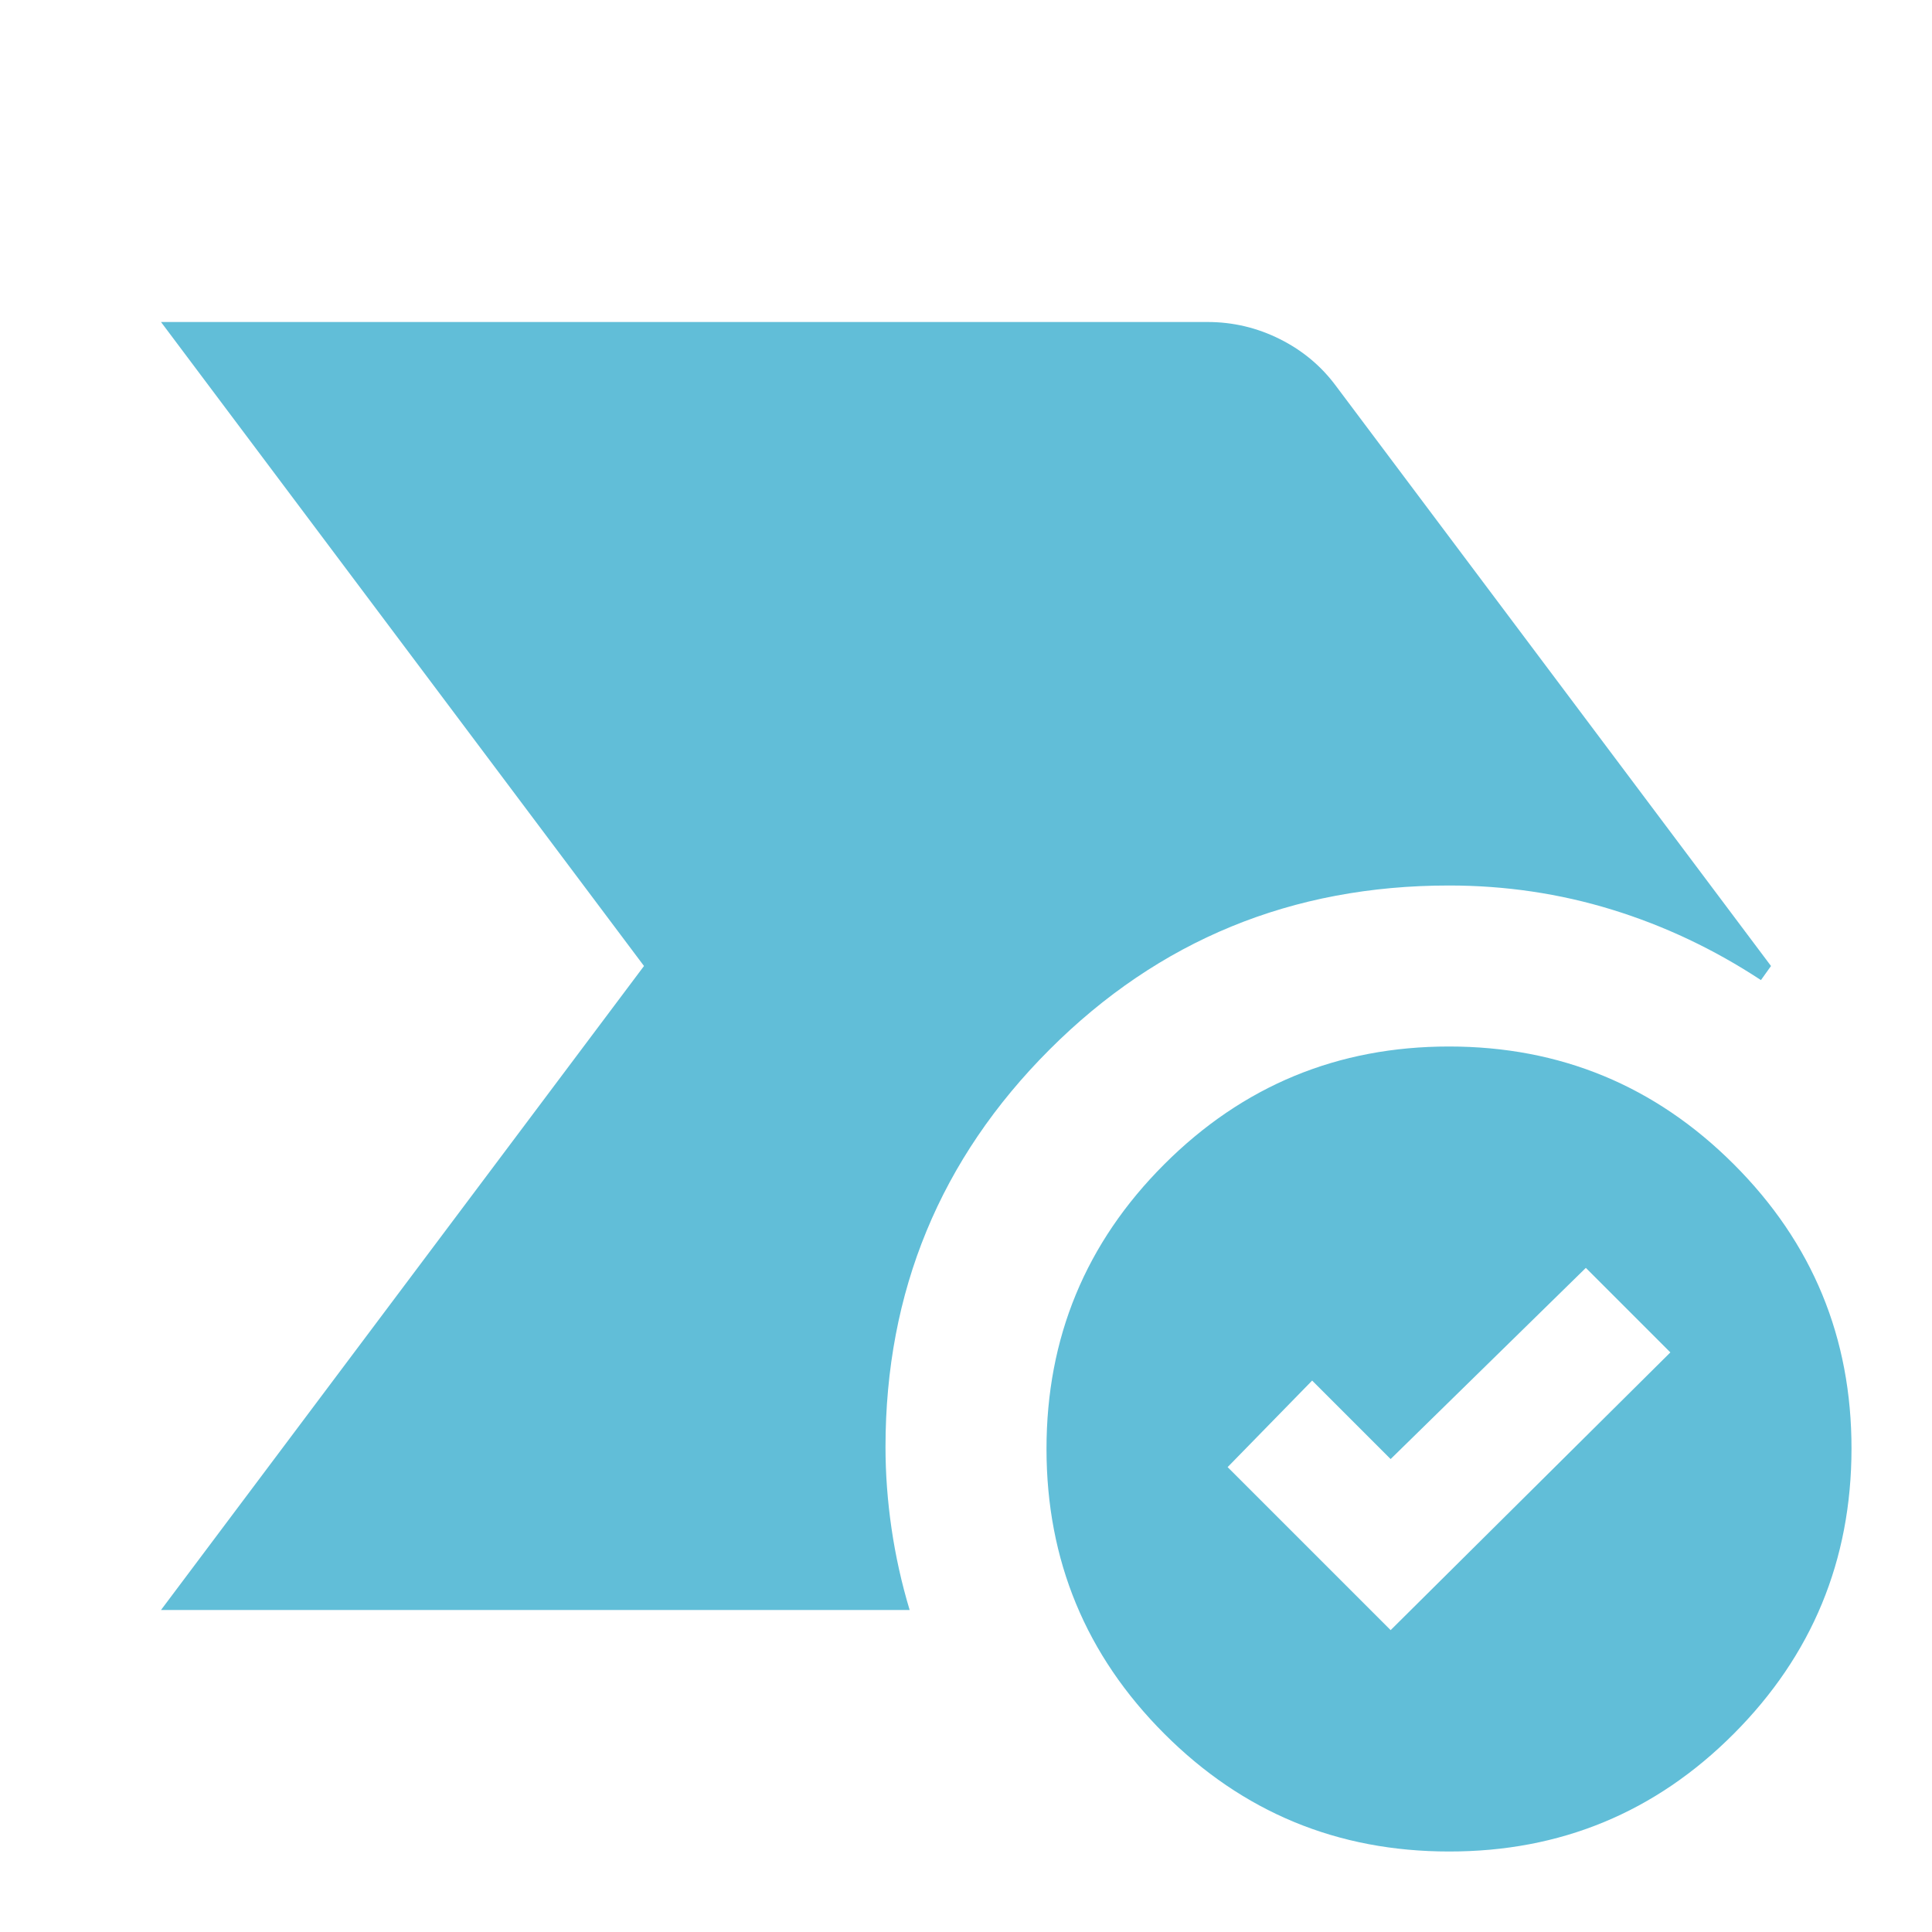
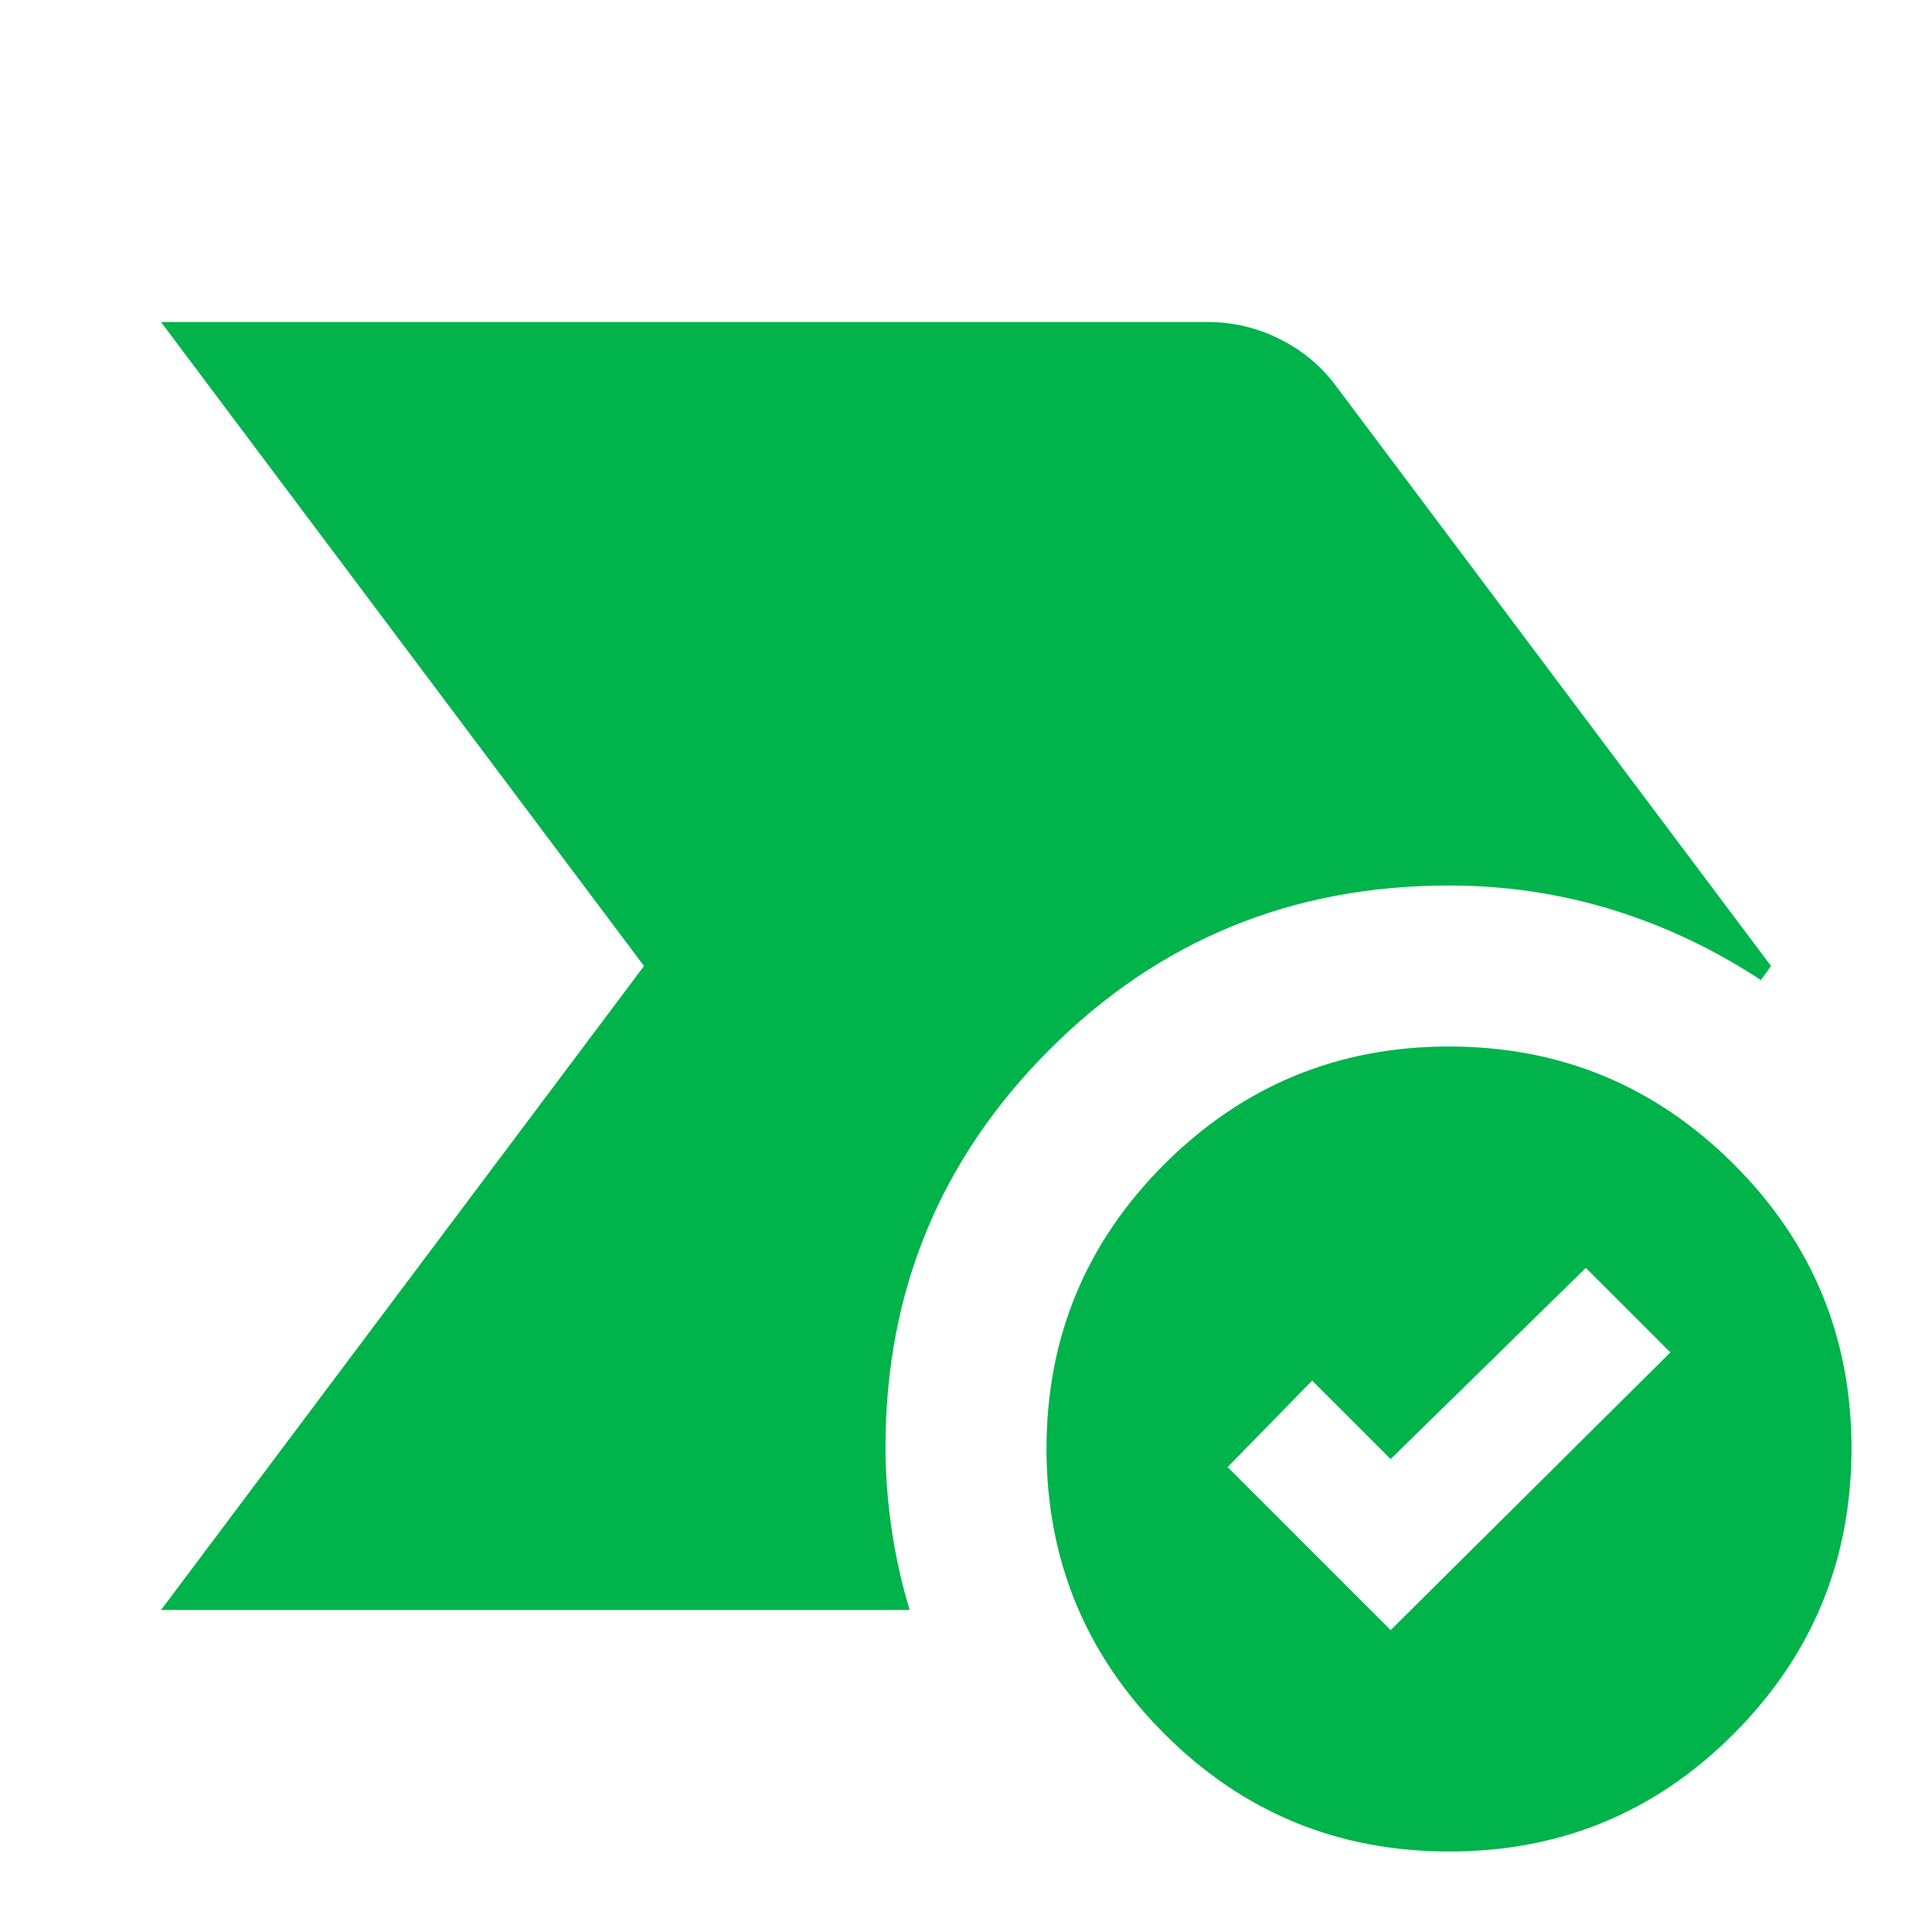
<svg xmlns="http://www.w3.org/2000/svg" width="48" height="48" viewBox="0 0 48 48" fill="none">
-   <path d="M4 40L16 24L4 8H30C30.633 8 31.233 8.142 31.8 8.426C32.367 8.71 32.833 9.101 33.2 9.6L44 24L43.75 24.35C42.583 23.583 41.35 23 40.05 22.6C38.75 22.2 37.4 22 36 22C32.1 22 28.792 23.359 26.076 26.076C23.36 28.793 22.001 32.085 22 35.95C22 36.617 22.05 37.292 22.15 37.976C22.25 38.66 22.4 39.335 22.6 40H4ZM36 46C33.233 46 30.875 45.025 28.926 43.074C26.977 41.123 26.001 38.765 26 36C25.999 33.235 26.974 30.877 28.926 28.926C30.878 26.975 33.236 26 36 26C38.764 26 41.123 26.975 43.076 28.926C45.029 30.877 46.004 33.235 46 36C45.996 38.765 45.021 41.124 43.074 43.076C41.127 45.028 38.769 46.003 36 46ZM34.55 40.5L41.5 33.6L39.4 31.5L34.55 36.25L32.6 34.3L30.5 36.45L34.55 40.5Z" fill="#61BED8" />
+   <path d="M4 40L16 24L4 8H30C30.633 8 31.233 8.142 31.8 8.426C32.367 8.71 32.833 9.101 33.2 9.6L44 24L43.75 24.35C42.583 23.583 41.35 23 40.05 22.6C38.75 22.2 37.4 22 36 22C32.1 22 28.792 23.359 26.076 26.076C23.36 28.793 22.001 32.085 22 35.95C22 36.617 22.05 37.292 22.15 37.976C22.25 38.66 22.4 39.335 22.6 40H4ZM36 46C33.233 46 30.875 45.025 28.926 43.074C26.977 41.123 26.001 38.765 26 36C25.999 33.235 26.974 30.877 28.926 28.926C30.878 26.975 33.236 26 36 26C38.764 26 41.123 26.975 43.076 28.926C45.029 30.877 46.004 33.235 46 36C45.996 38.765 45.021 41.124 43.074 43.076C41.127 45.028 38.769 46.003 36 46ZM34.55 40.5L41.5 33.6L39.4 31.5L34.55 36.25L32.6 34.3L30.5 36.45L34.55 40.5Z" fill="#00B34A" />
</svg>
